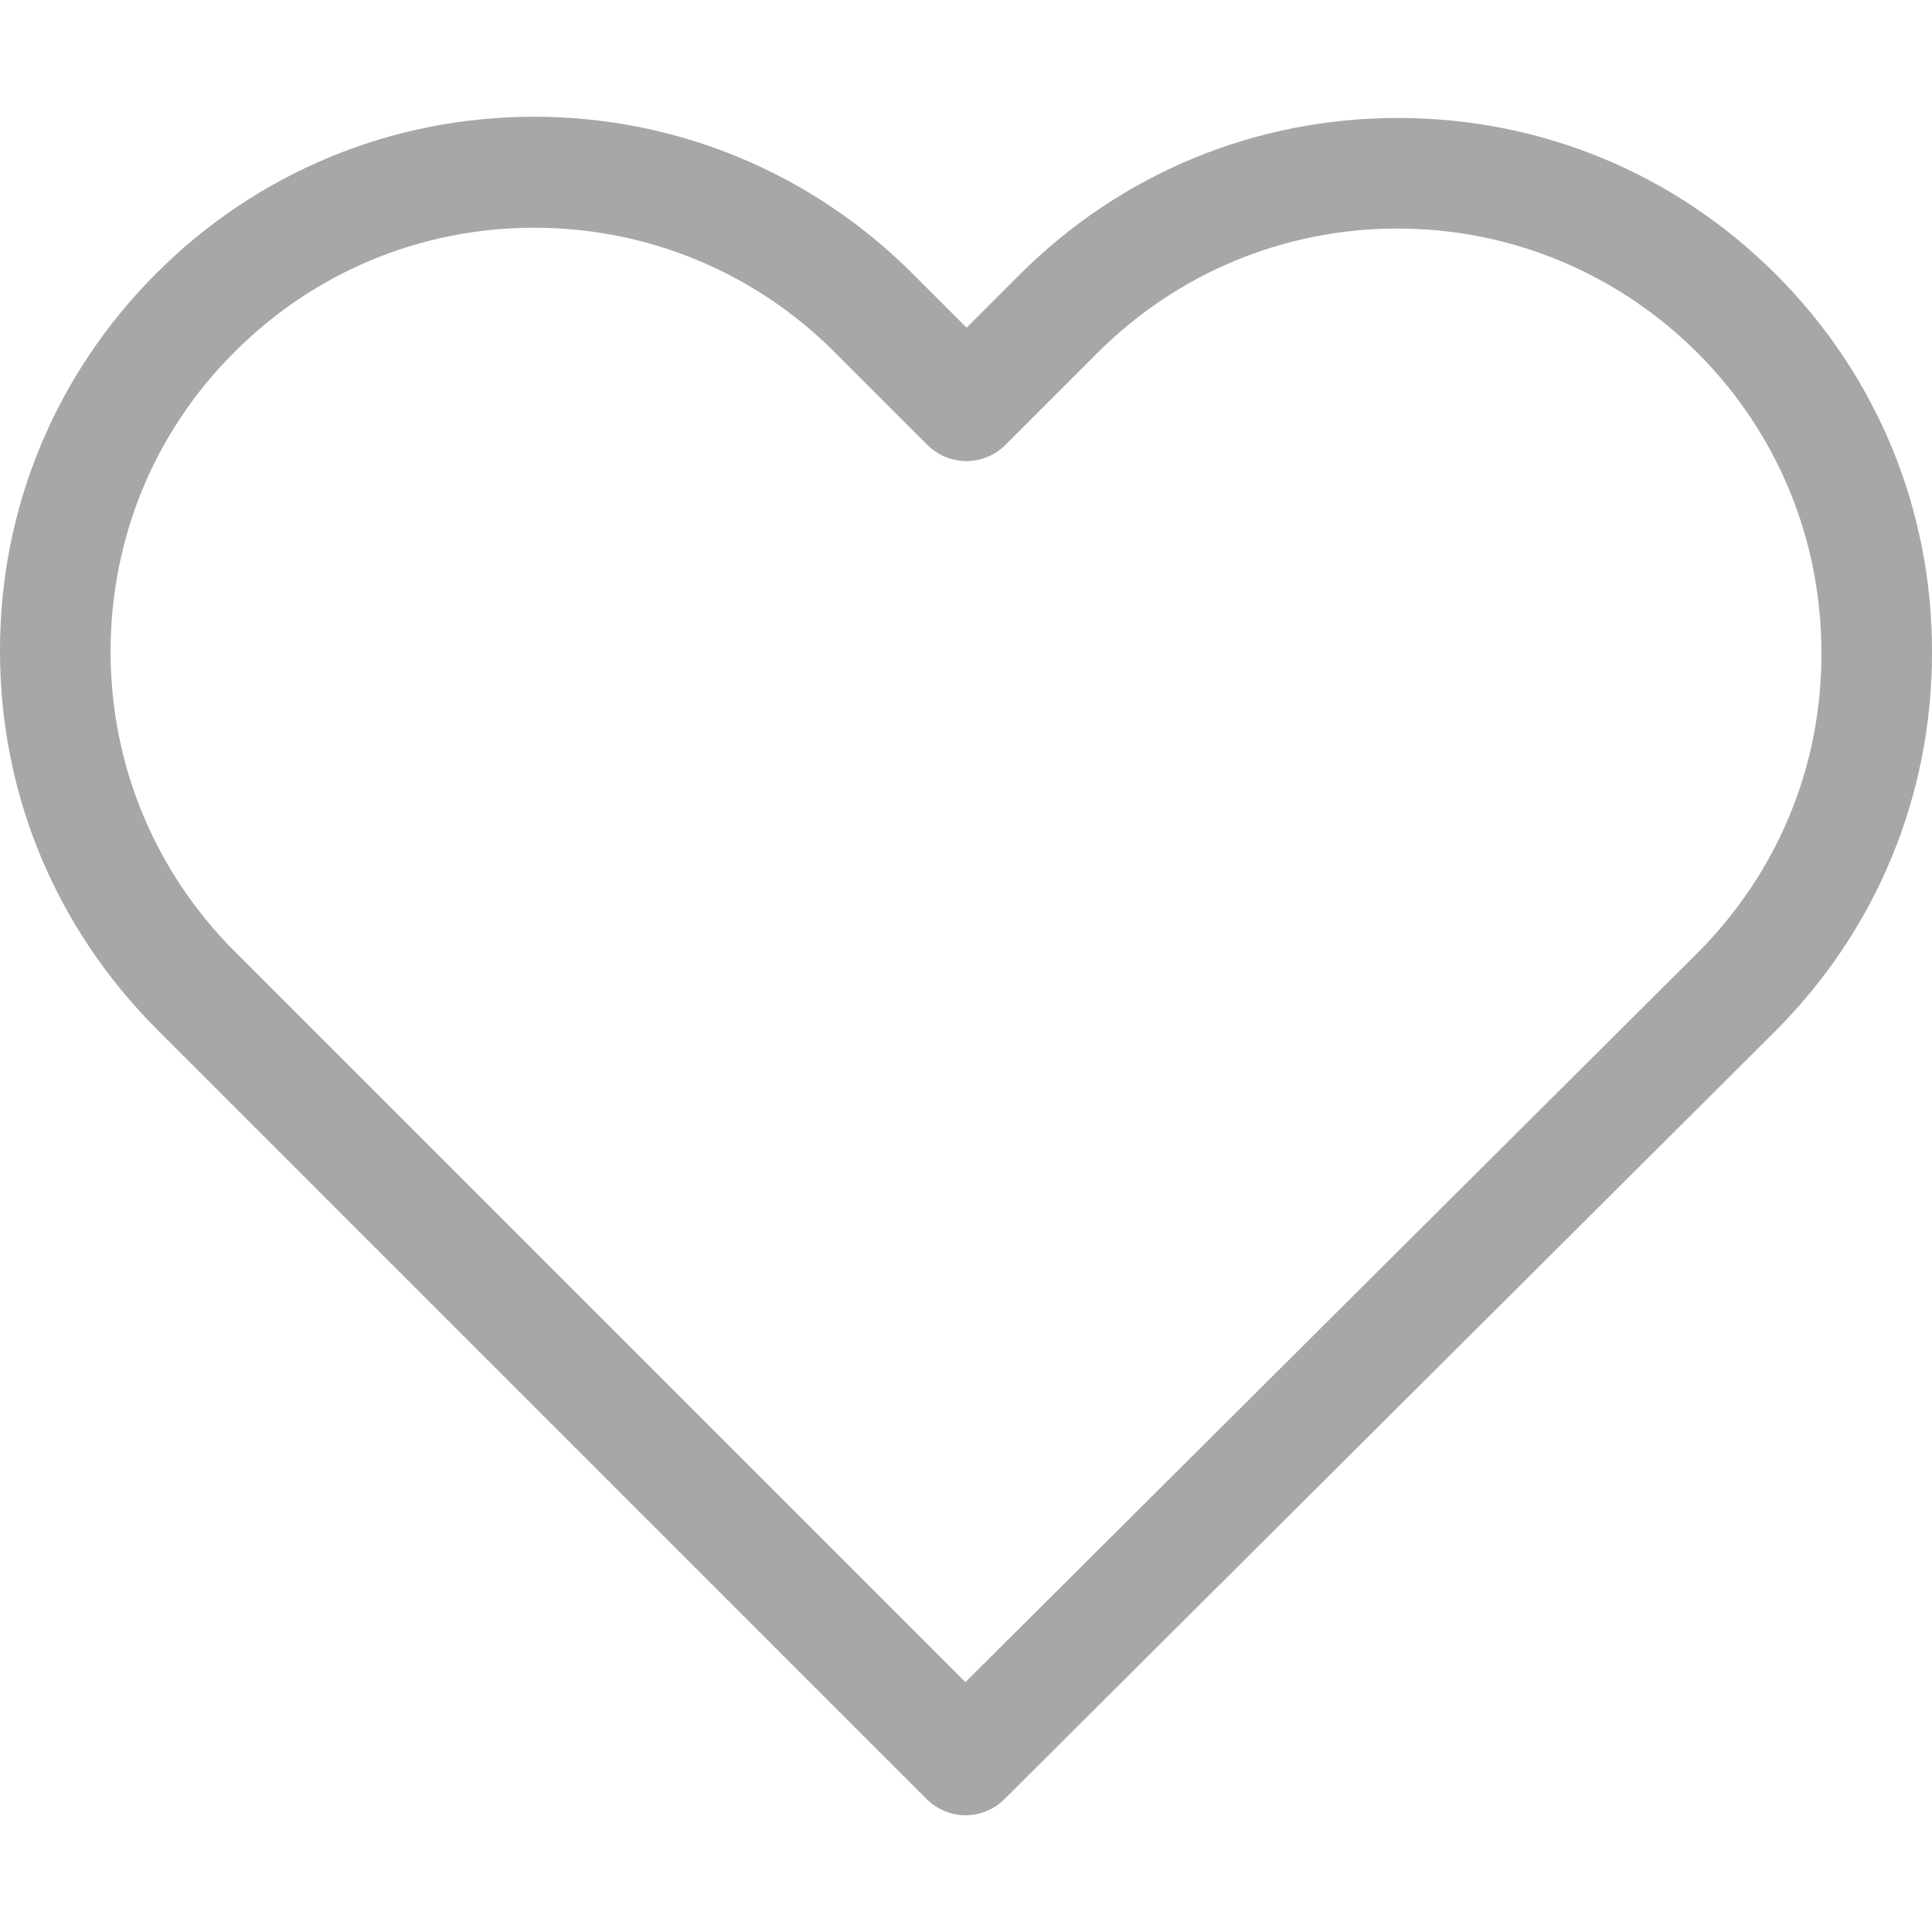
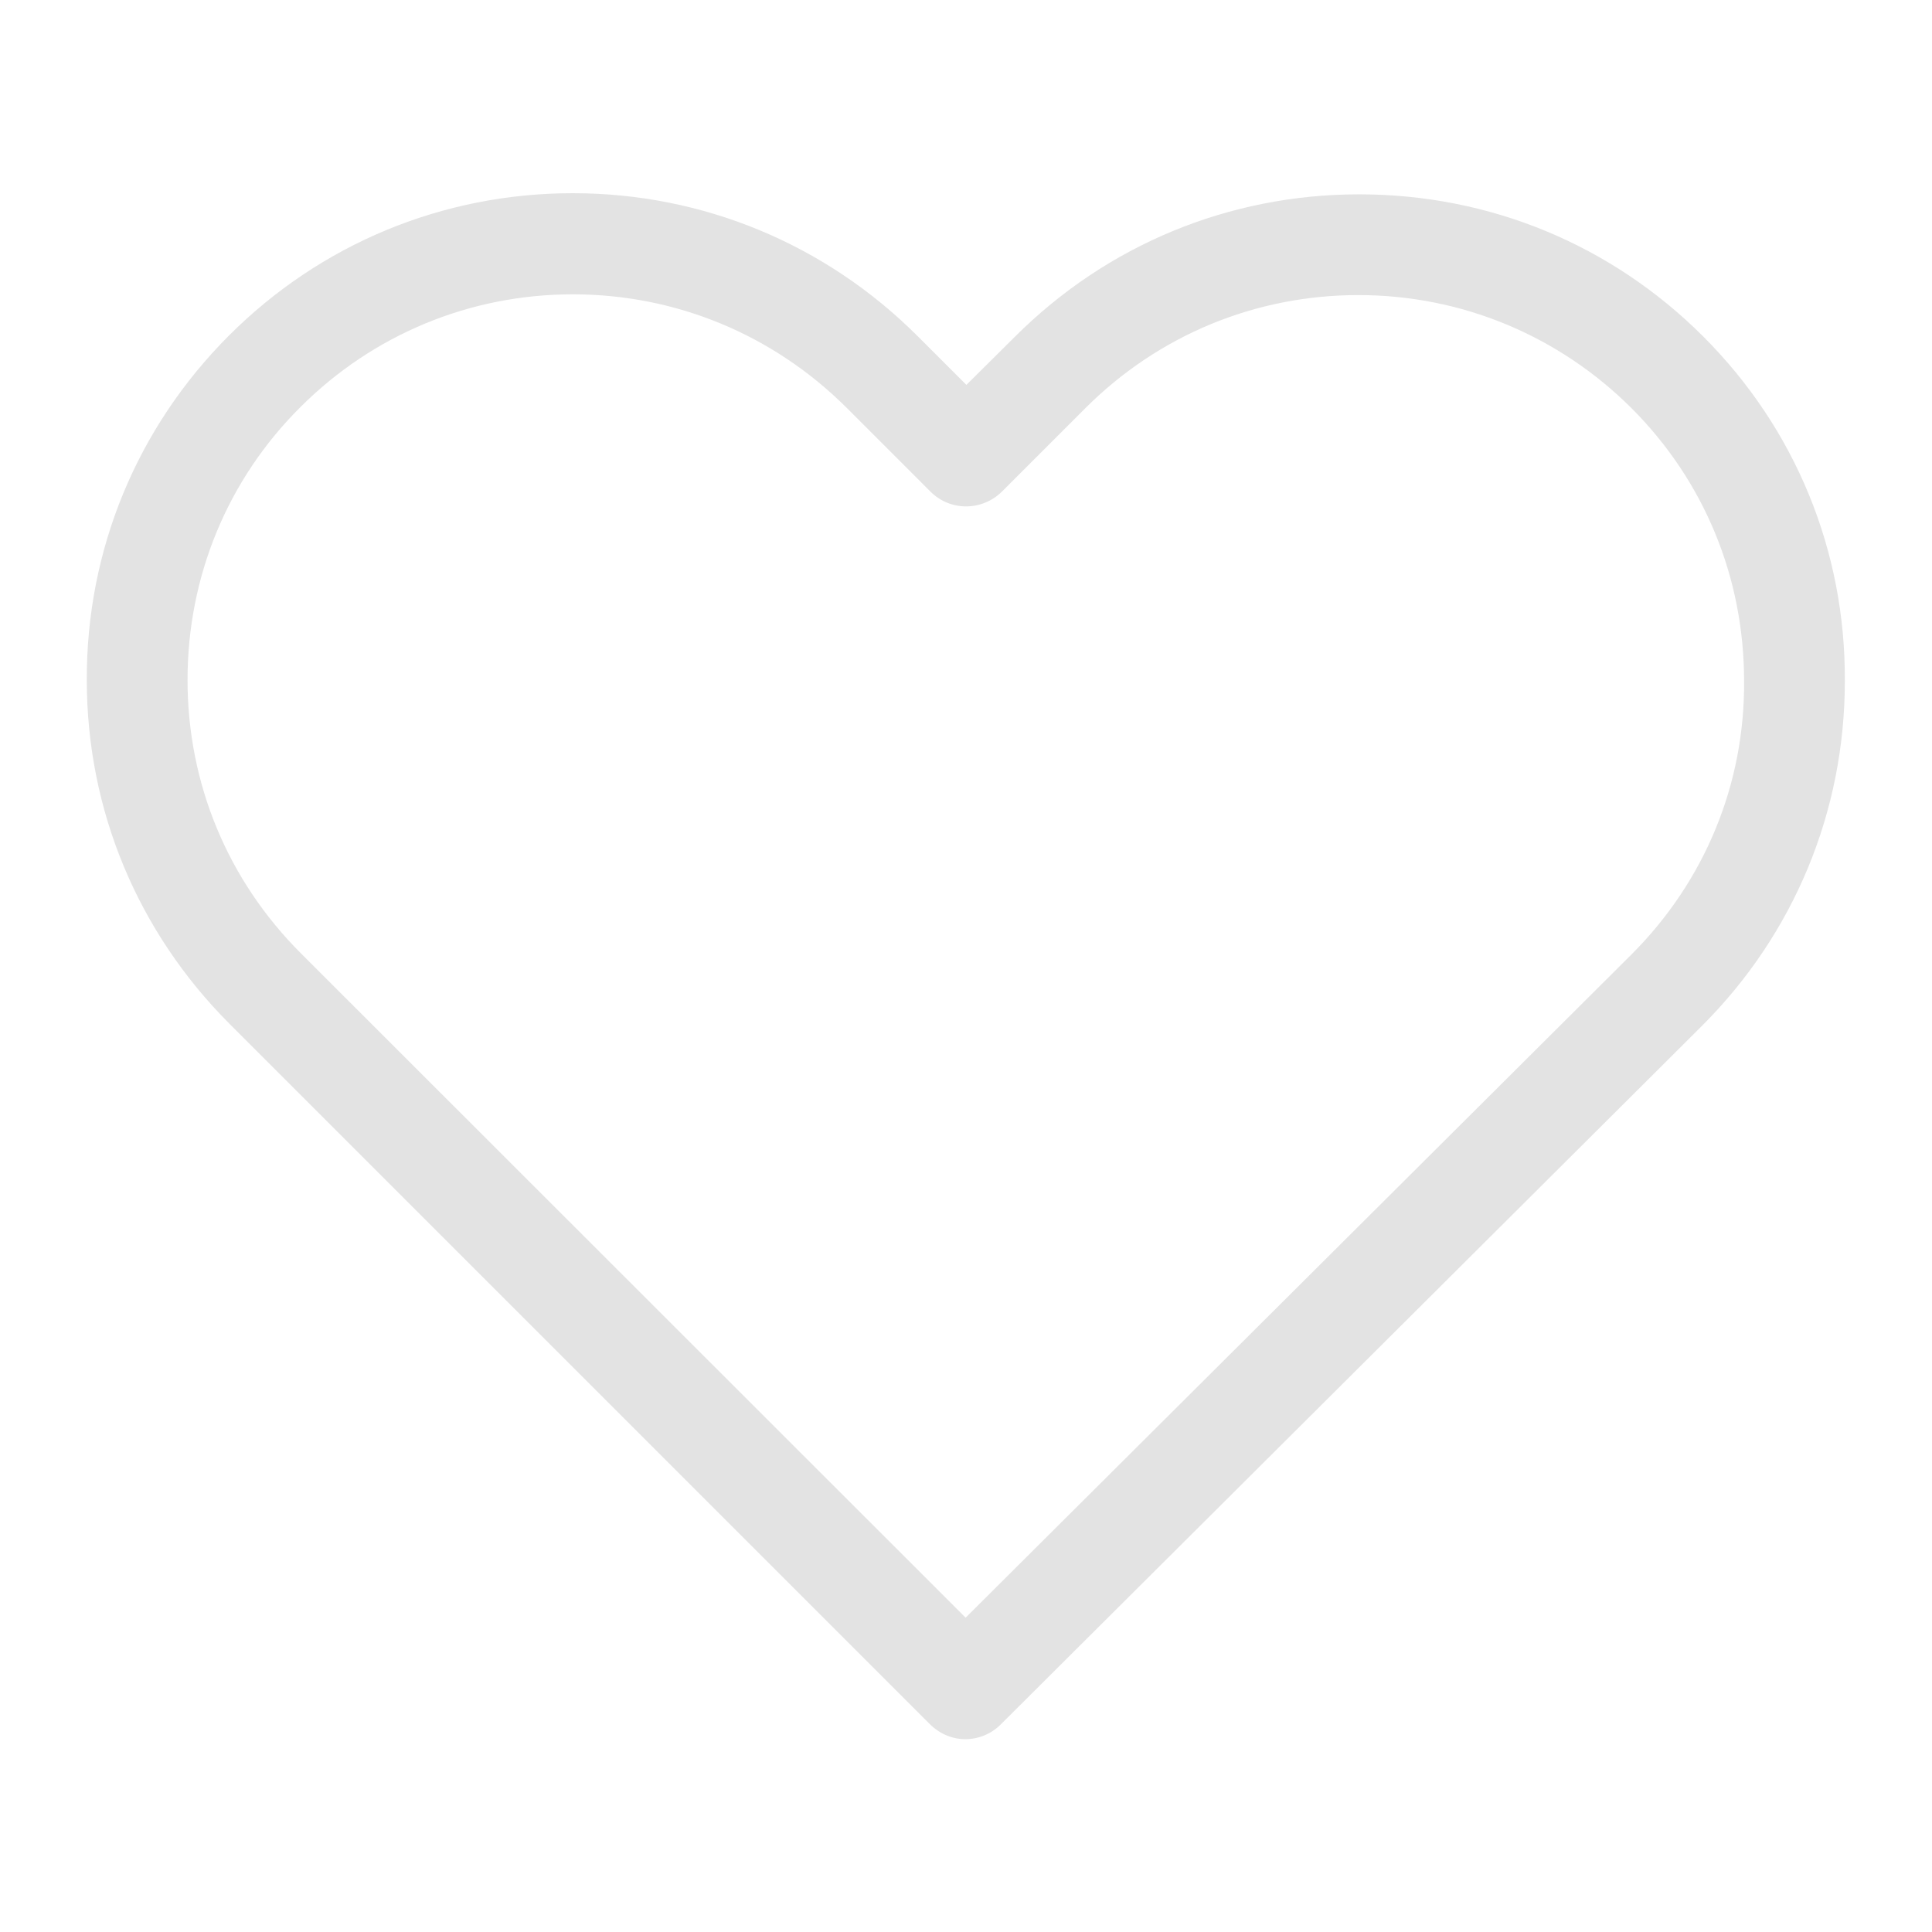
- <svg xmlns="http://www.w3.org/2000/svg" version="1.1" id="Capa_1" x="0px" y="0px" viewBox="0 0 471.701 471.701" style="enable-background:new 0 0 471.701 471.701;" xml:space="preserve" width="512px" height="512px">
-   <g>
-     <path d="M433.601,67.001c-24.7-24.7-57.4-38.2-92.3-38.2s-67.7,13.6-92.4,38.3l-12.9,12.9l-13.1-13.1   c-24.7-24.7-57.6-38.4-92.5-38.4c-34.8,0-67.6,13.6-92.2,38.2c-24.7,24.7-38.3,57.5-38.2,92.4c0,34.9,13.7,67.6,38.4,92.3   l187.8,187.8c2.6,2.6,6.1,4,9.5,4c3.4,0,6.9-1.3,9.5-3.9l188.2-187.5c24.7-24.7,38.3-57.5,38.3-92.4   C471.801,124.501,458.301,91.701,433.601,67.001z M414.401,232.701l-178.7,178l-178.3-178.3c-19.6-19.6-30.4-45.6-30.4-73.3   s10.7-53.7,30.3-73.2c19.5-19.5,45.5-30.3,73.1-30.3c27.7,0,53.8,10.8,73.4,30.4l22.6,22.6c5.3,5.3,13.8,5.3,19.1,0l22.4-22.4   c19.6-19.6,45.7-30.4,73.3-30.4c27.6,0,53.6,10.8,73.2,30.3c19.6,19.6,30.3,45.6,30.3,73.3   C444.801,187.101,434.001,213.101,414.401,232.701z" fill="#a7a7a7" />
-   </g>
-   <g>
- </g>
-   <g>
- </g>
-   <g>
- </g>
-   <g>
- </g>
-   <g>
- </g>
-   <g>
- </g>
-   <g>
- </g>
-   <g>
- </g>
-   <g>
- </g>
-   <g>
- </g>
-   <g>
- </g>
-   <g>
- </g>
-   <g>
- </g>
-   <g>
- </g>
-   <g>
- </g>
+ <svg xmlns="http://www.w3.org/2000/svg" version="1.1" id="Capa_1" x="0px" y="0px" viewBox="0 0 512 512" enable-background="new 0 0 512 512" xml:space="preserve" fill="#E3E3E3">
+   <path d="M451.4,89.2c-24.4-24.4-56.7-37.7-91.2-37.7s-66.9,13.4-91.3,37.8L256.1,102l-12.9-12.9  c-24.4-24.4-56.9-37.9-91.4-37.9c-34.4,0-66.8,13.4-91.1,37.7c-24.4,24.4-37.8,56.8-37.7,91.3c0,34.5,13.5,66.8,37.9,91.2  l185.5,185.5c2.6,2.6,6,4,9.4,4s6.8-1.3,9.4-3.9l185.9-185.2c24.4-24.4,37.8-56.8,37.8-91.3C489.1,146,475.8,113.6,451.4,89.2z   M432.4,252.9L255.9,428.7L79.7,252.6c-19.4-19.4-30-45-30-72.4s10.6-53.1,29.9-72.3c19.3-19.3,45-29.9,72.2-29.9  c27.4,0,53.1,10.7,72.5,30l22.3,22.3c5.2,5.2,13.6,5.2,18.9,0l22.1-22.1c19.4-19.4,45.1-30,72.4-30s53,10.7,72.3,29.9  c19.4,19.4,29.9,45,29.9,72.4C462.4,207.8,451.8,233.5,432.4,252.9z" />
</svg>
